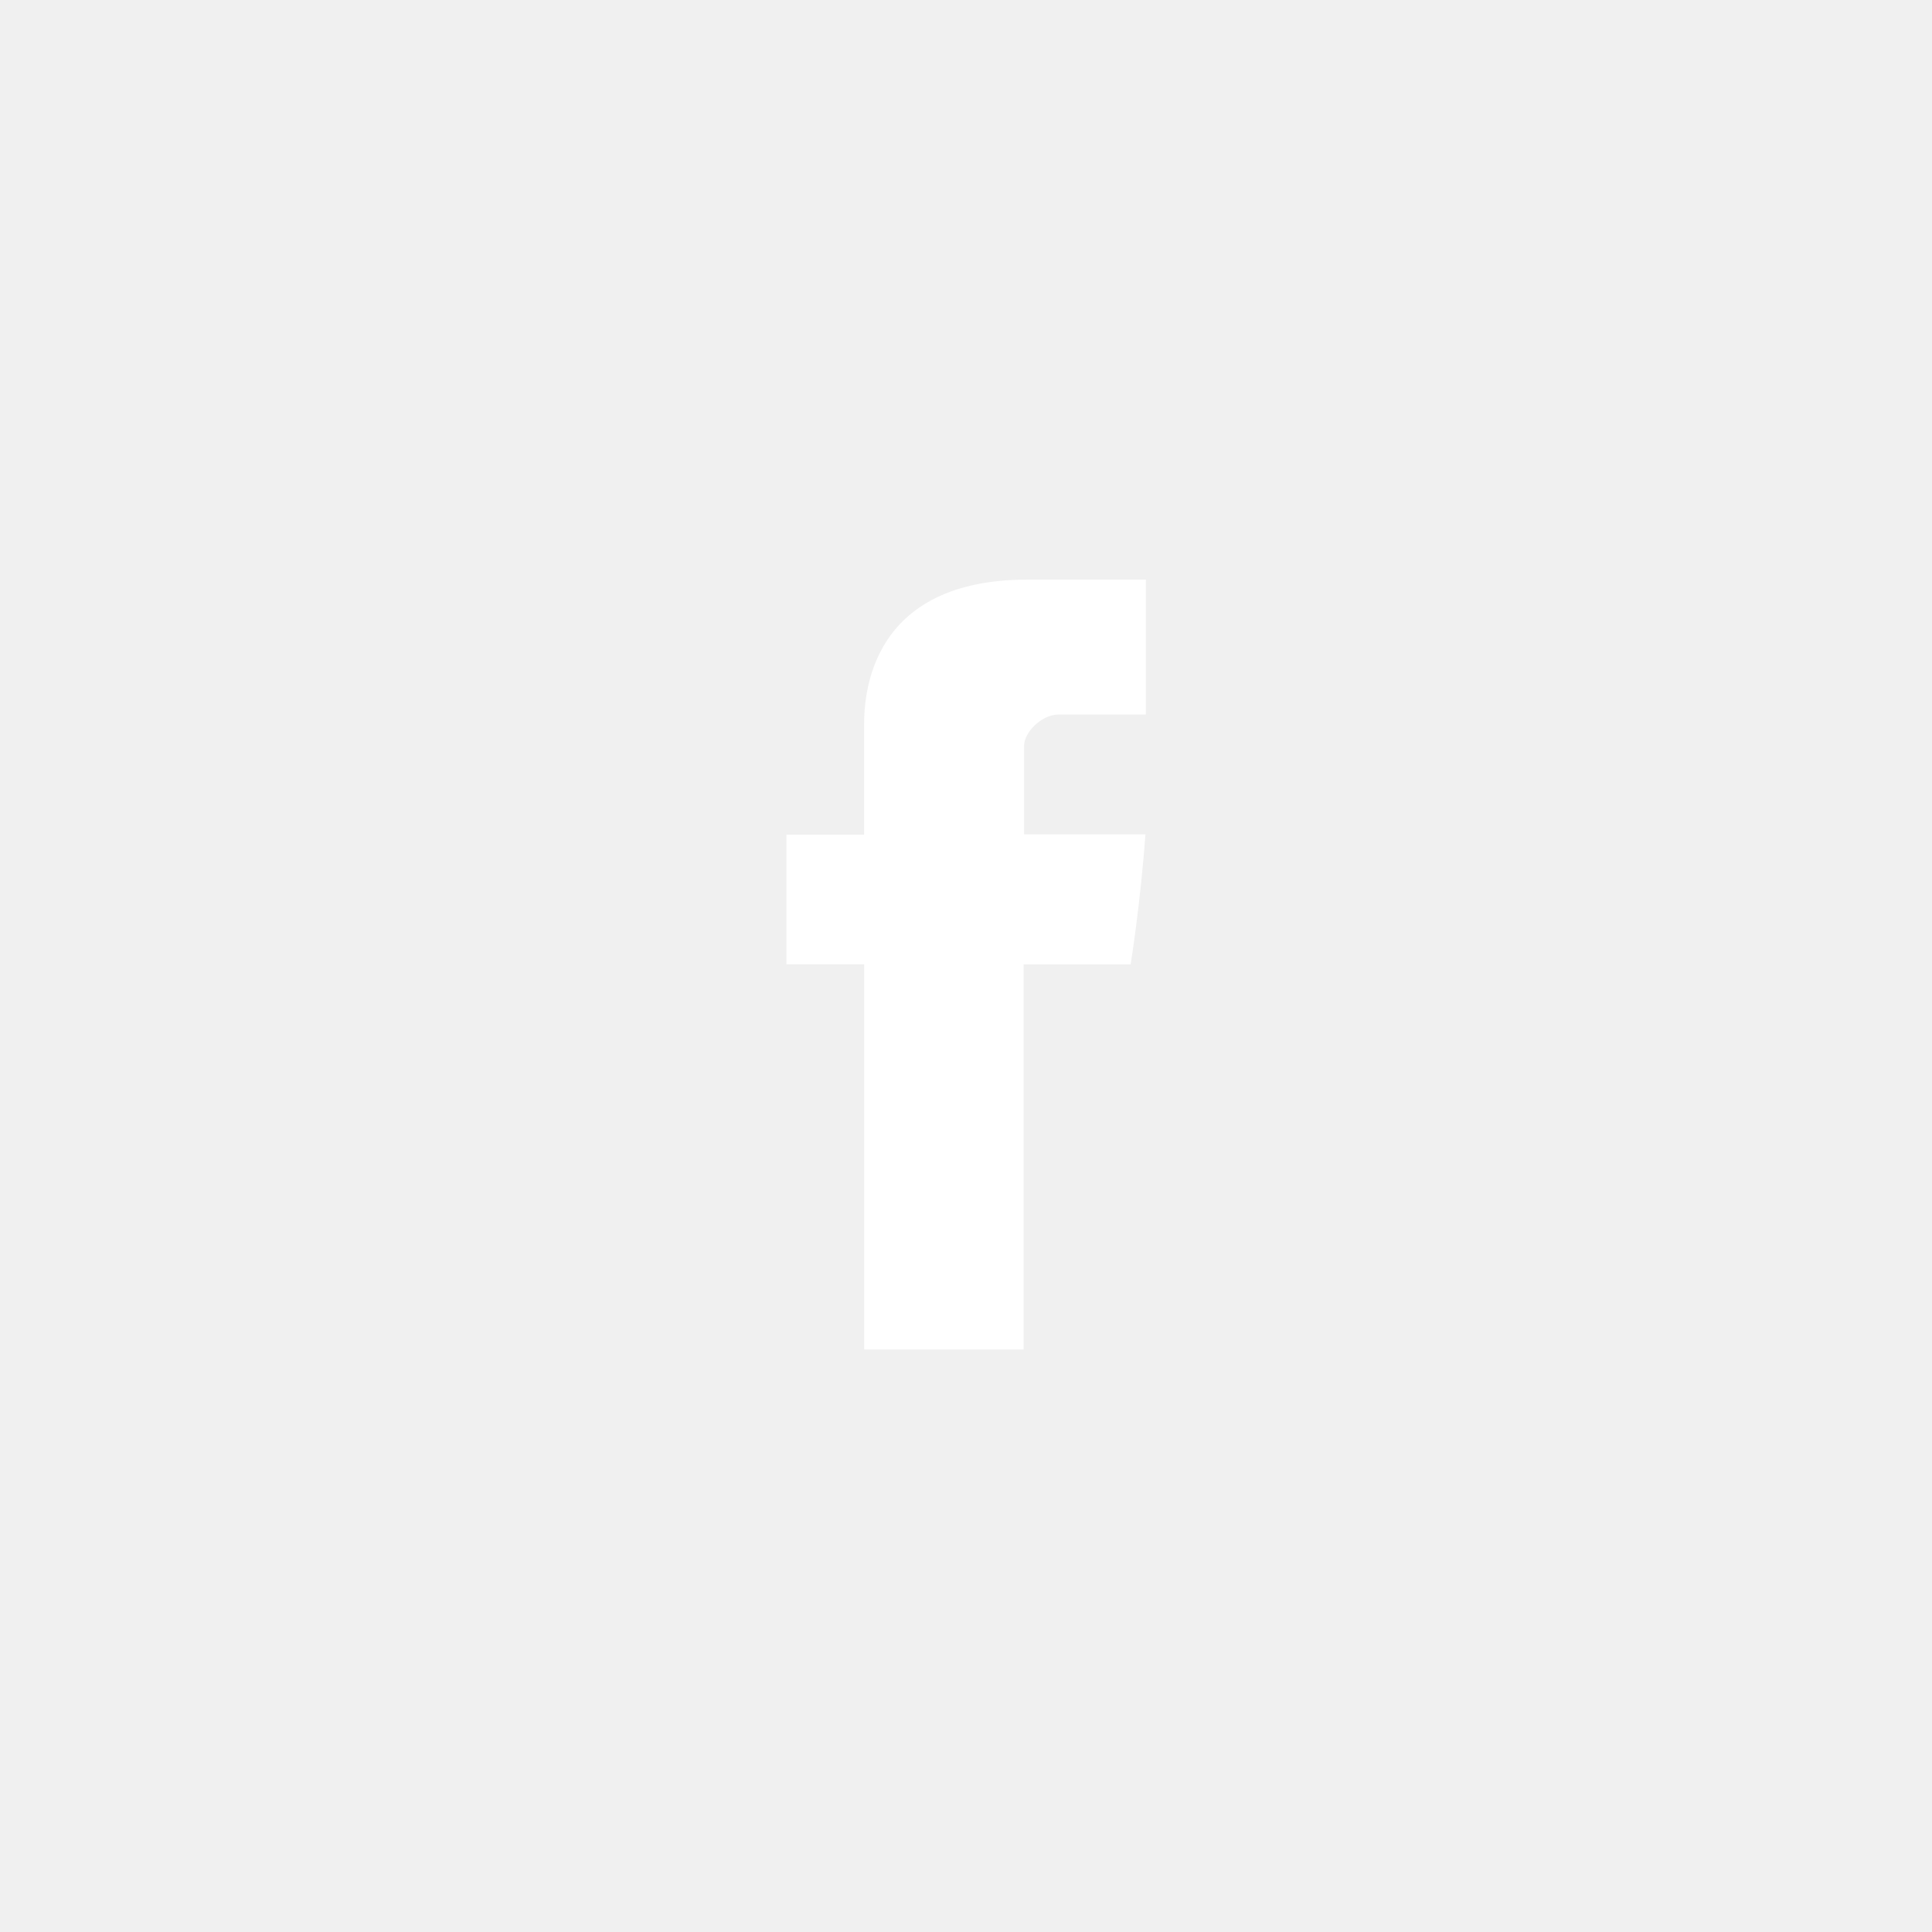
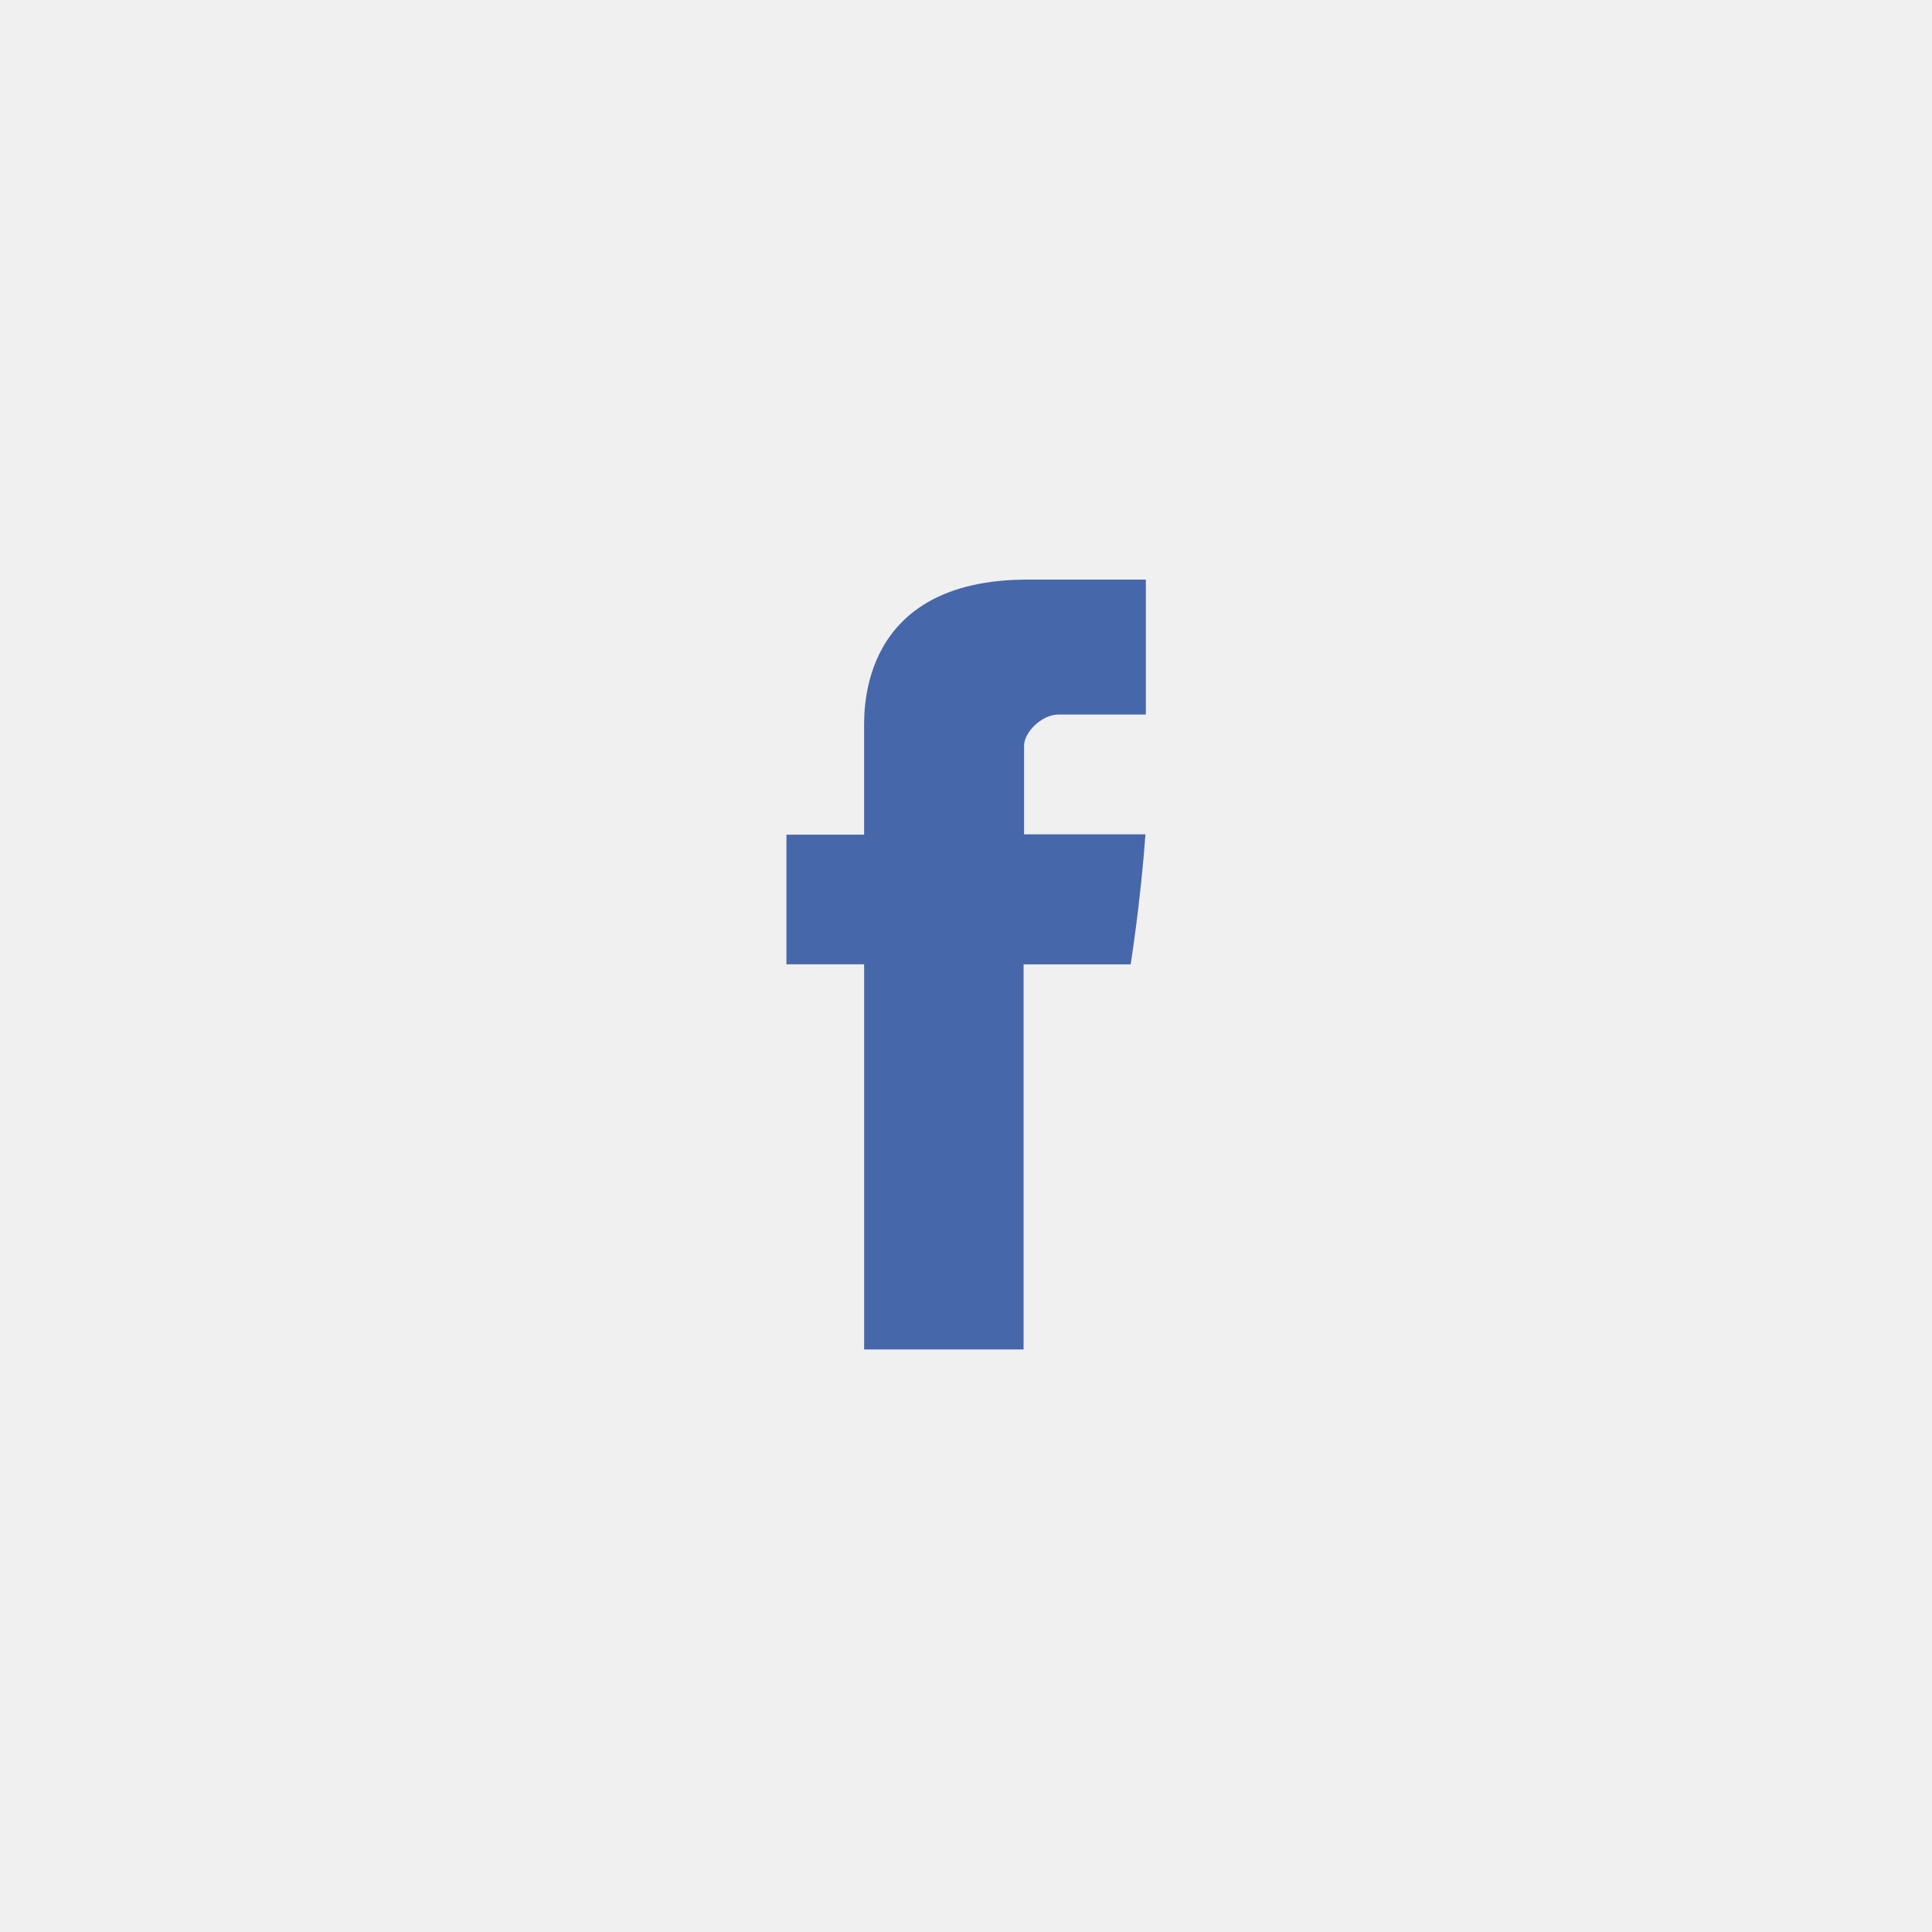
<svg xmlns="http://www.w3.org/2000/svg" width="70" height="70" viewBox="0 0 70 70" style="width: 100%; height: 100%;">
  <g class="base">
    <g fill="none" fill-rule="evenodd" stroke="none" class="main-fill">
      <path fill="none" d="M2.841,5.403 L2.841,9.242 L0.027,9.242 L0.027,13.939 L2.842,13.939 L2.842,27.893 L8.62,27.893 L8.62,13.941 L12.499,13.941 C12.499,13.941 12.859,11.687 13.034,9.229 L8.637,9.229 L8.637,6.018 C8.637,5.536 9.269,4.888 9.895,4.888 L13.049,4.888 L13.049,8.28966525e-16 L8.765,8.28966525e-16 C2.697,0 2.841,4.703 2.841,5.403 L2.841,5.403 Z" transform="translate(28.467 21)" stroke="none" class="main-fill" />
    </g>
  </g>
  <style>
-           .main-fill {fill: #ffffff;}
-           .main-stroke {stroke: #ffffff;}
+           .main-fill {fill: #4767AB;}
+           .main-stroke {stroke: #4767AB;}
          .secondary-fill {fill: #000000;}
          .secondary-stroke {stroke: #000000;}

          .main-fill--darken {fill: #d9d9d9;}
          .main-stroke--darken {stroke: #d9d9d9;}
          .secondary-fill--darken {fill: #000000;}
          .secondary-stroke--darken {stroke: #000000;}

          .main-fill--darkener {fill: #bfbfbf;}
          .main-stroke--darkener {stroke: #bfbfbf;}
          .secondary-fill--darkener {fill: #000000;}
          .secondary-stroke--darkener {stroke: #000000;}
        </style>
</svg>
